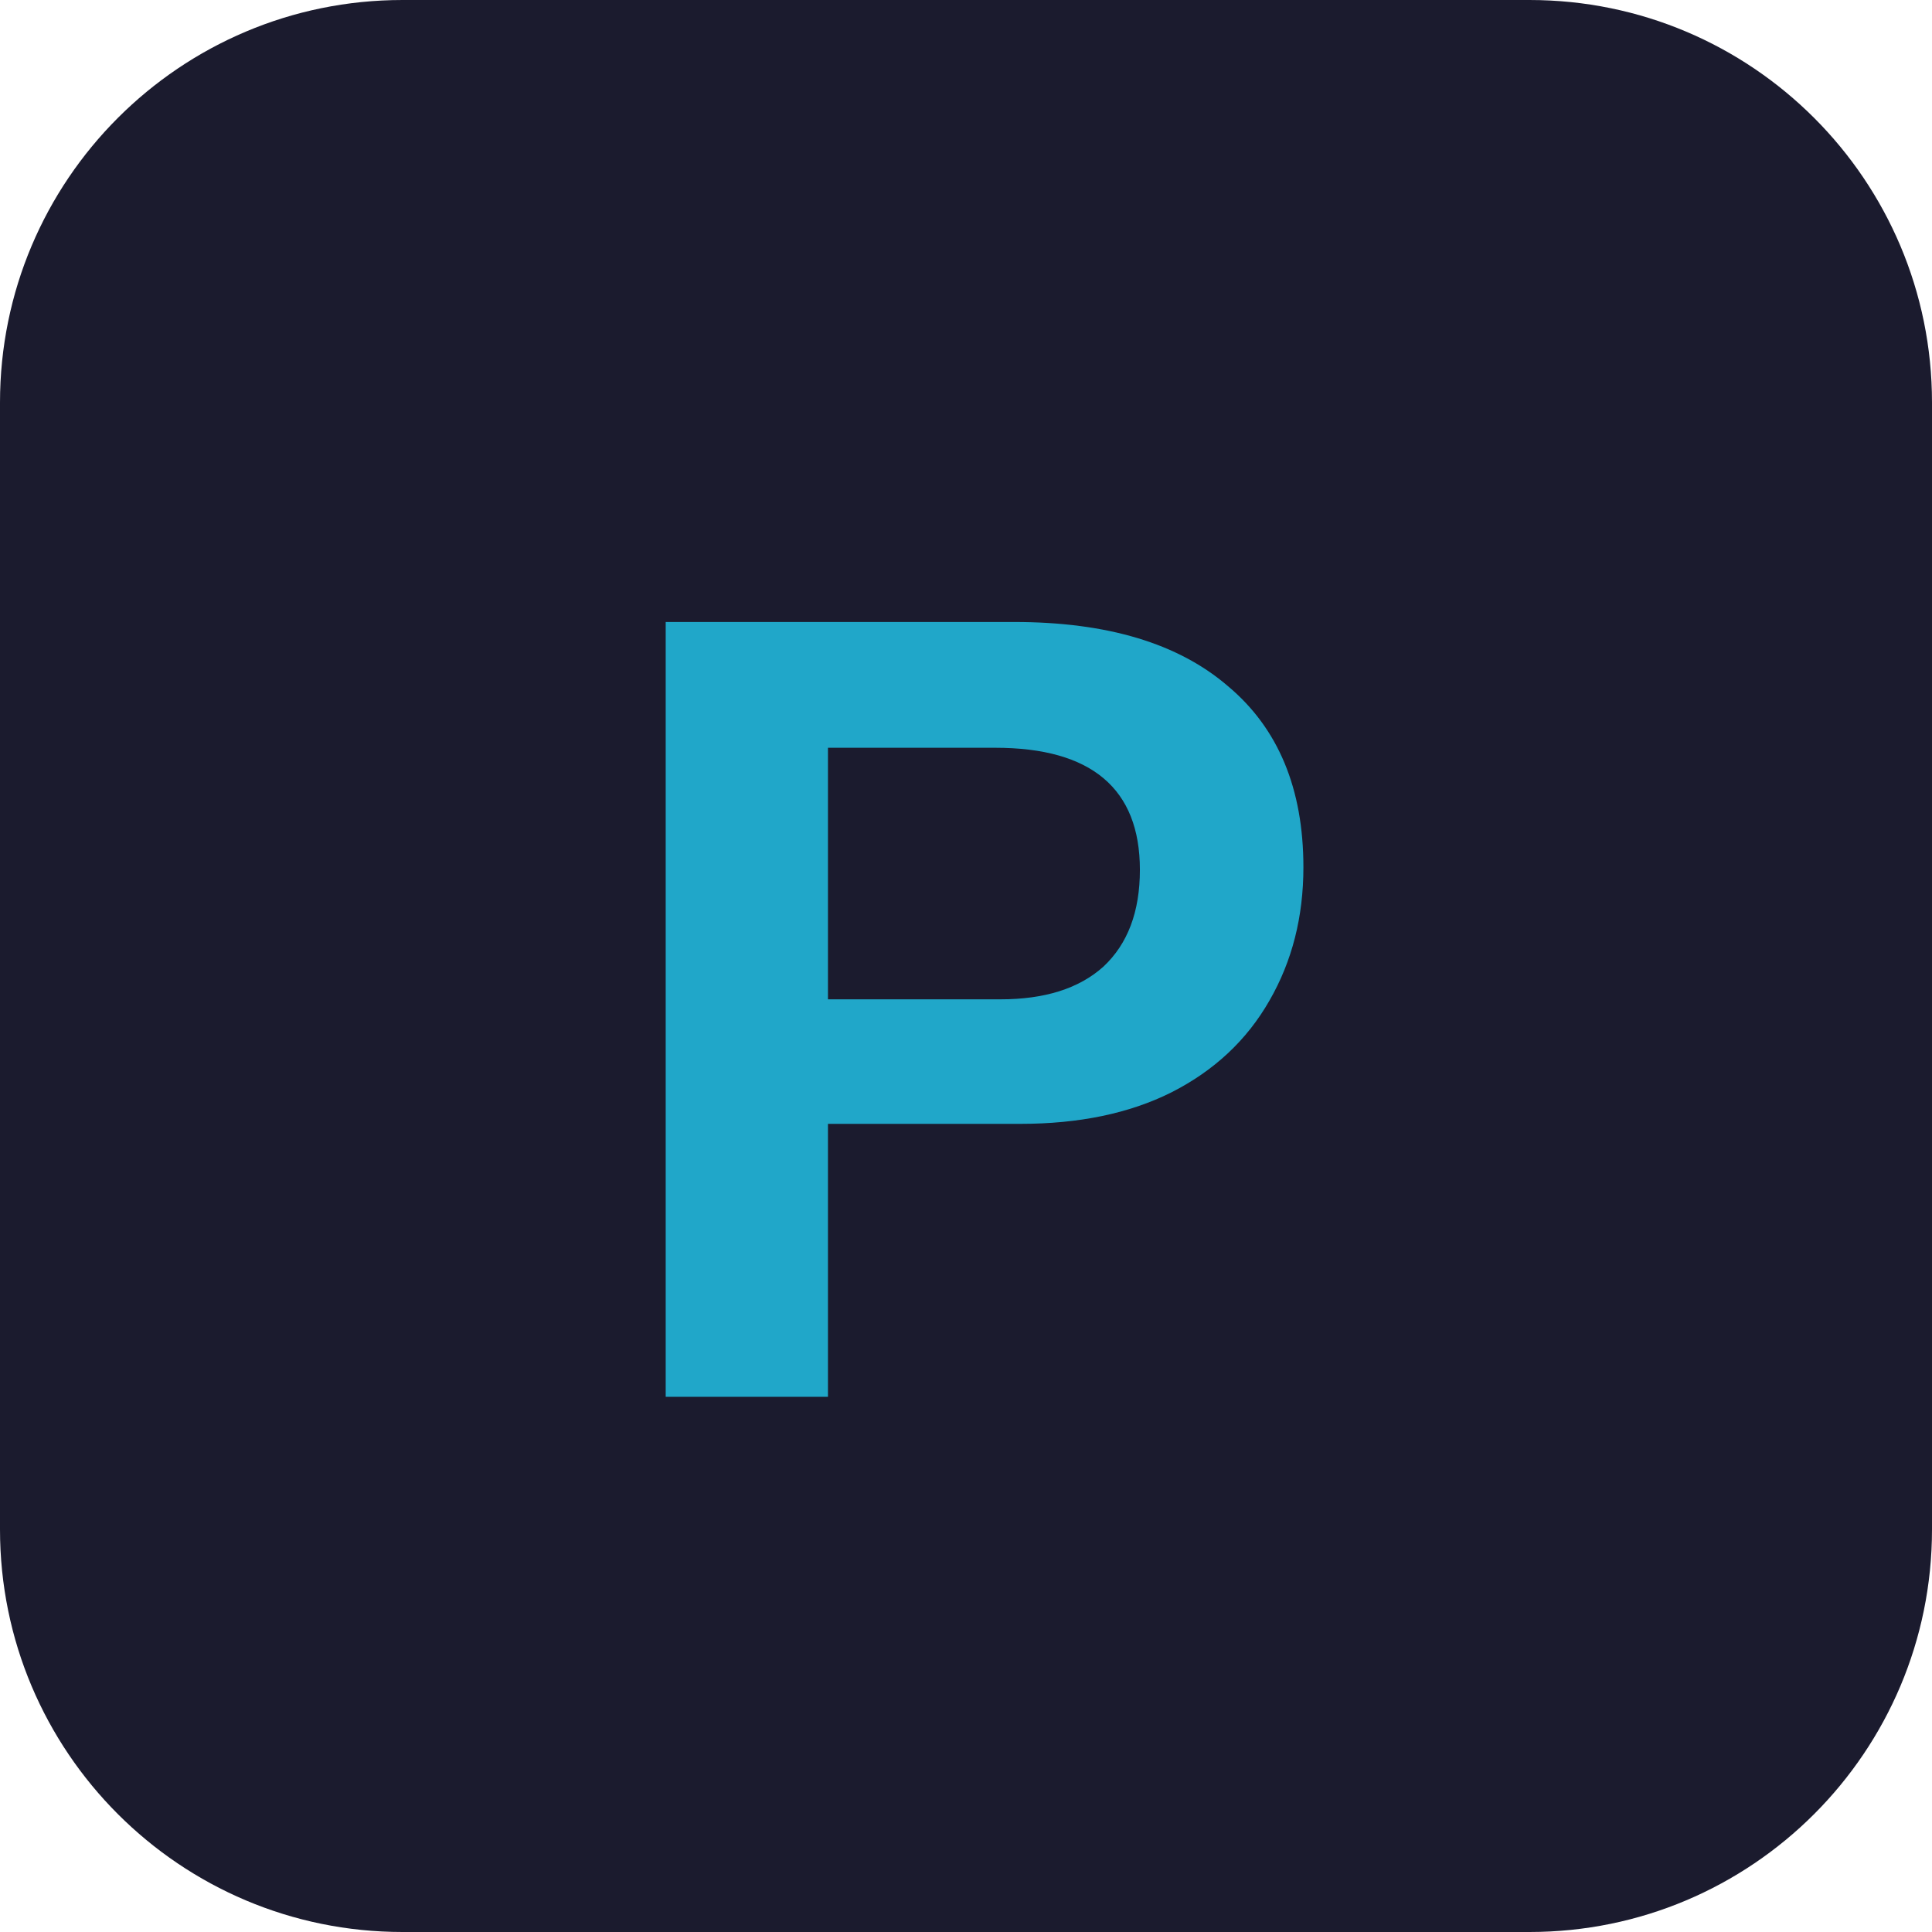
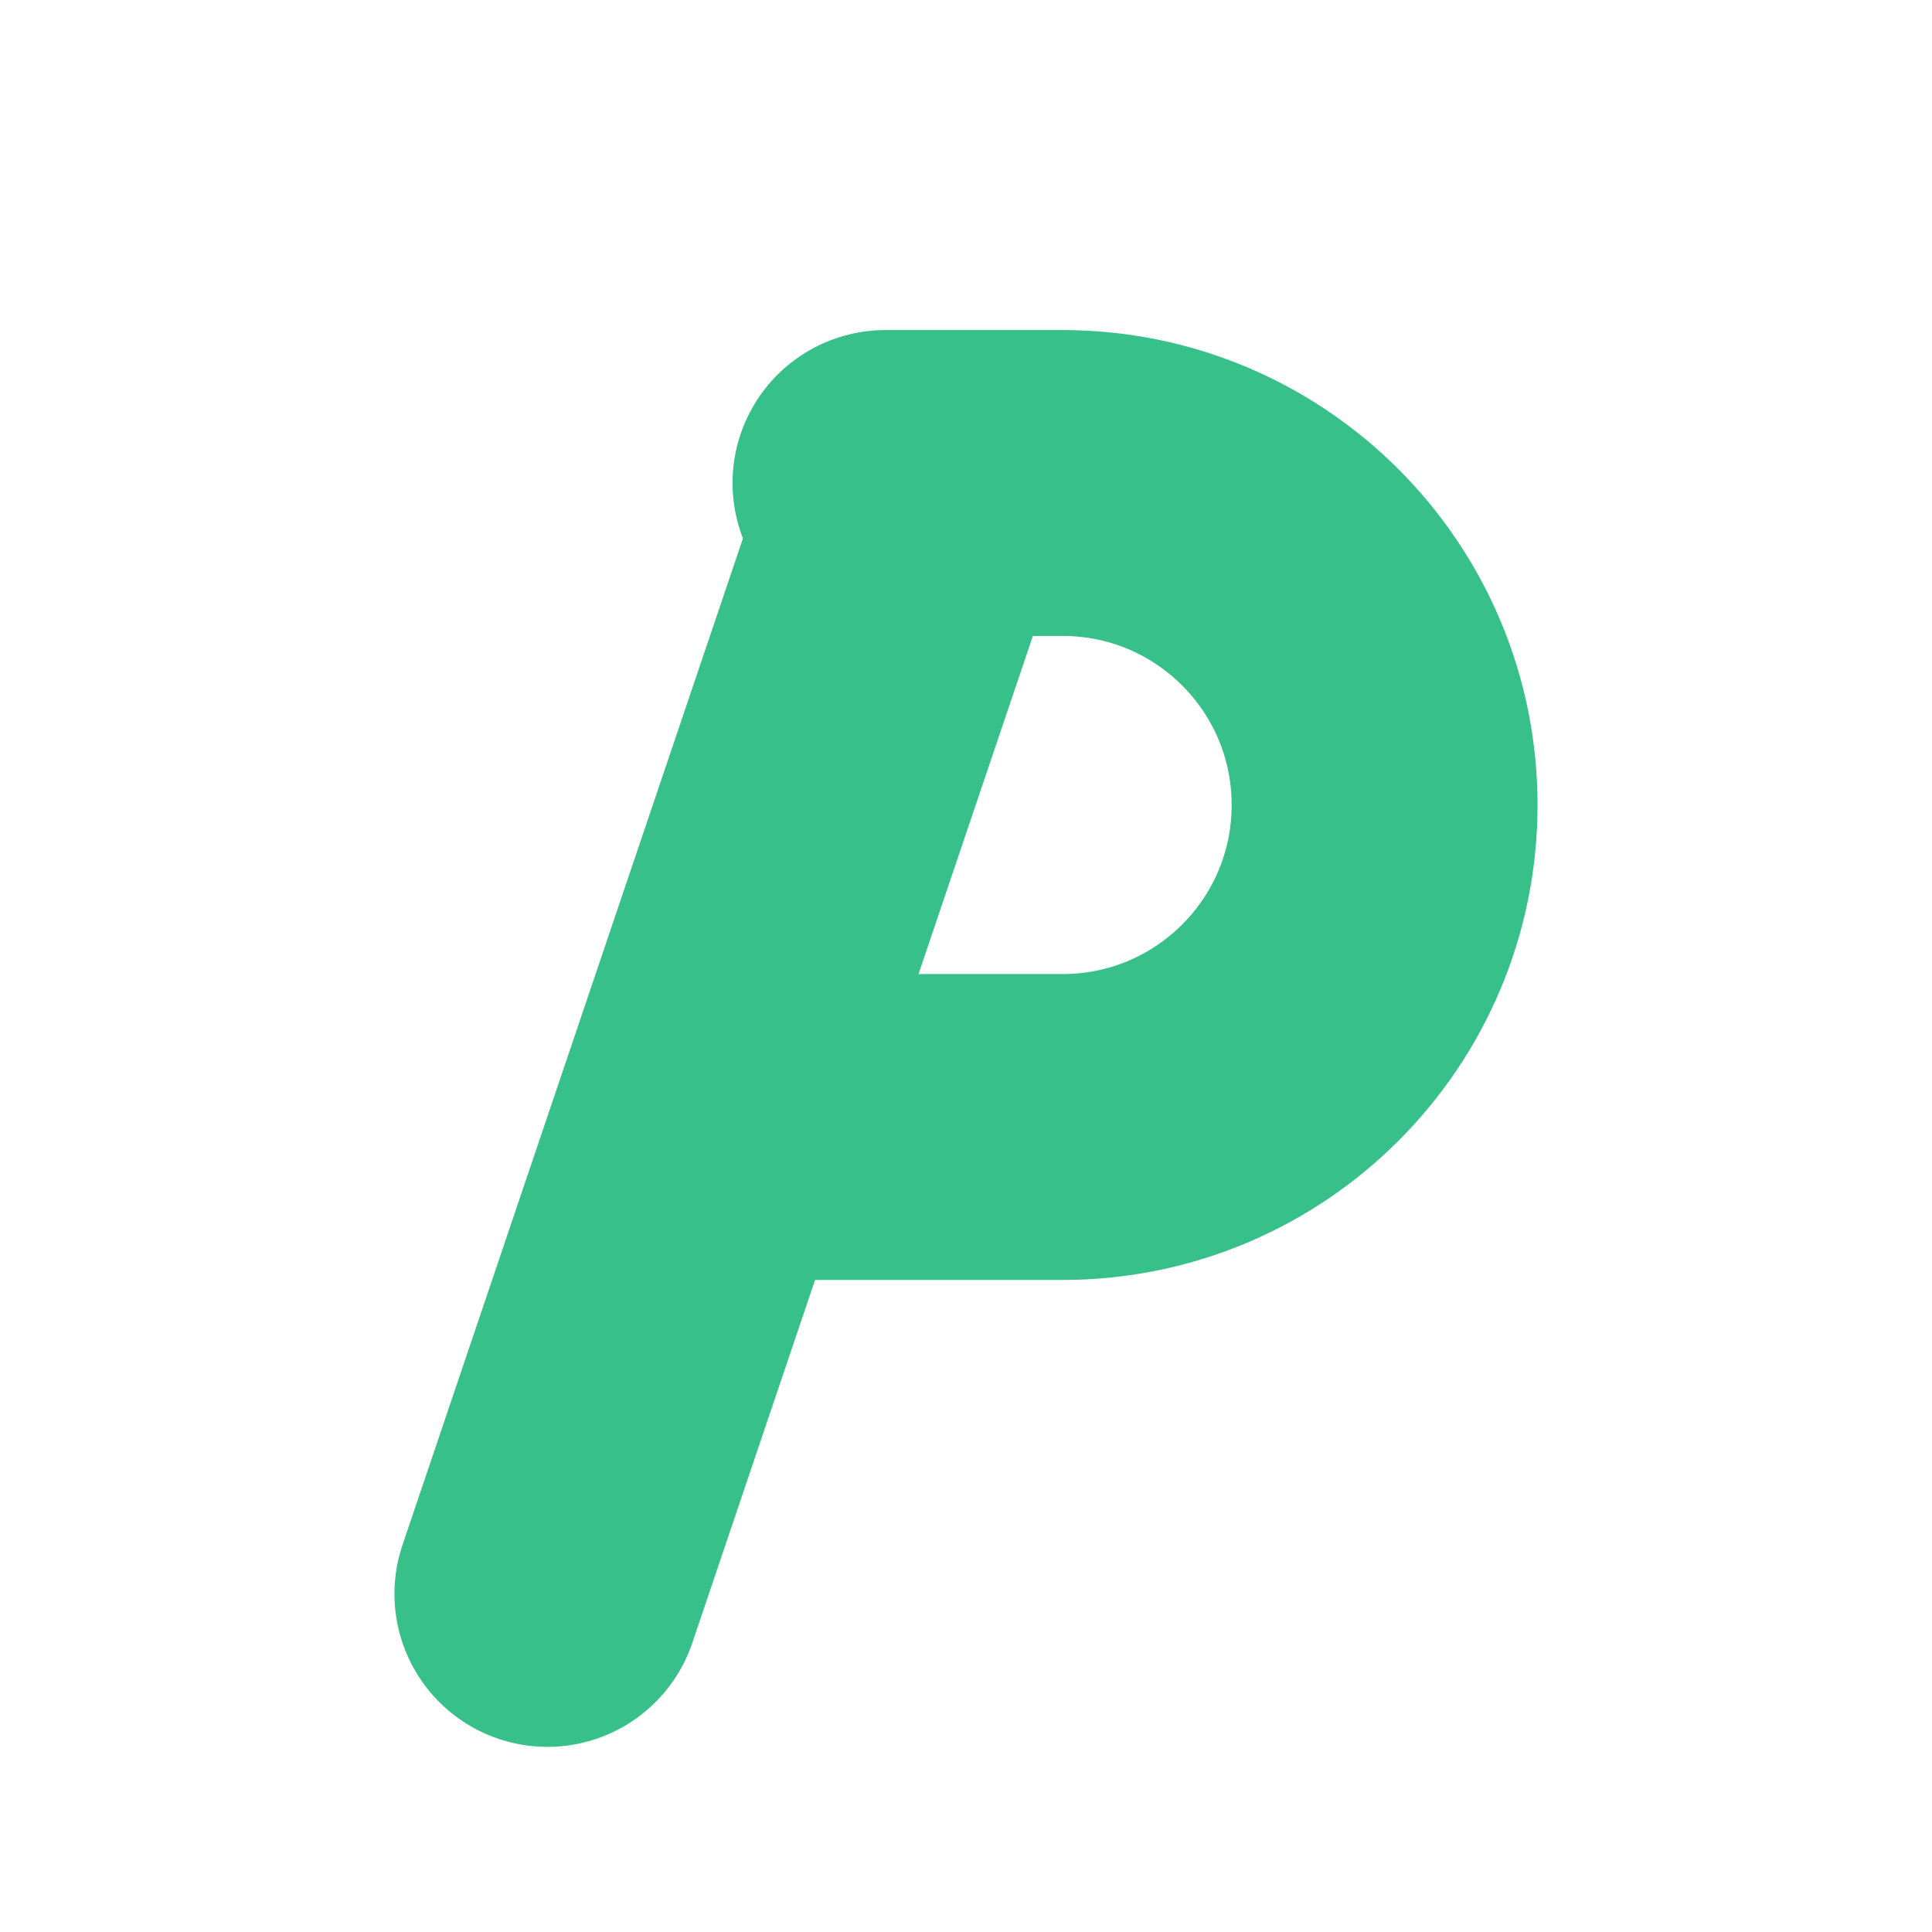
- <svg xmlns="http://www.w3.org/2000/svg" role="img" viewBox="0 0 24 24">
-   <rect width="24" height="24" rx="5" fill="#1B1B2E" />
-   <text x="12" y="12.5" text-anchor="middle" dominant-baseline="central" font-family="Arial, Helvetica, sans-serif" font-size="14" font-weight="700" fill="#20A7C9">P</text>
+ <svg xmlns="http://www.w3.org/2000/svg" viewBox="0 0 120 120">
+   <g fill="none" stroke="#37C08A" stroke-width="19" stroke-linecap="round" stroke-linejoin="round">
+     <path d="M57 31 L34 99" />
+     <path d="M55 30 H66 a20 20 0 0 1 0 40 H48" />
+   </g>
</svg>
